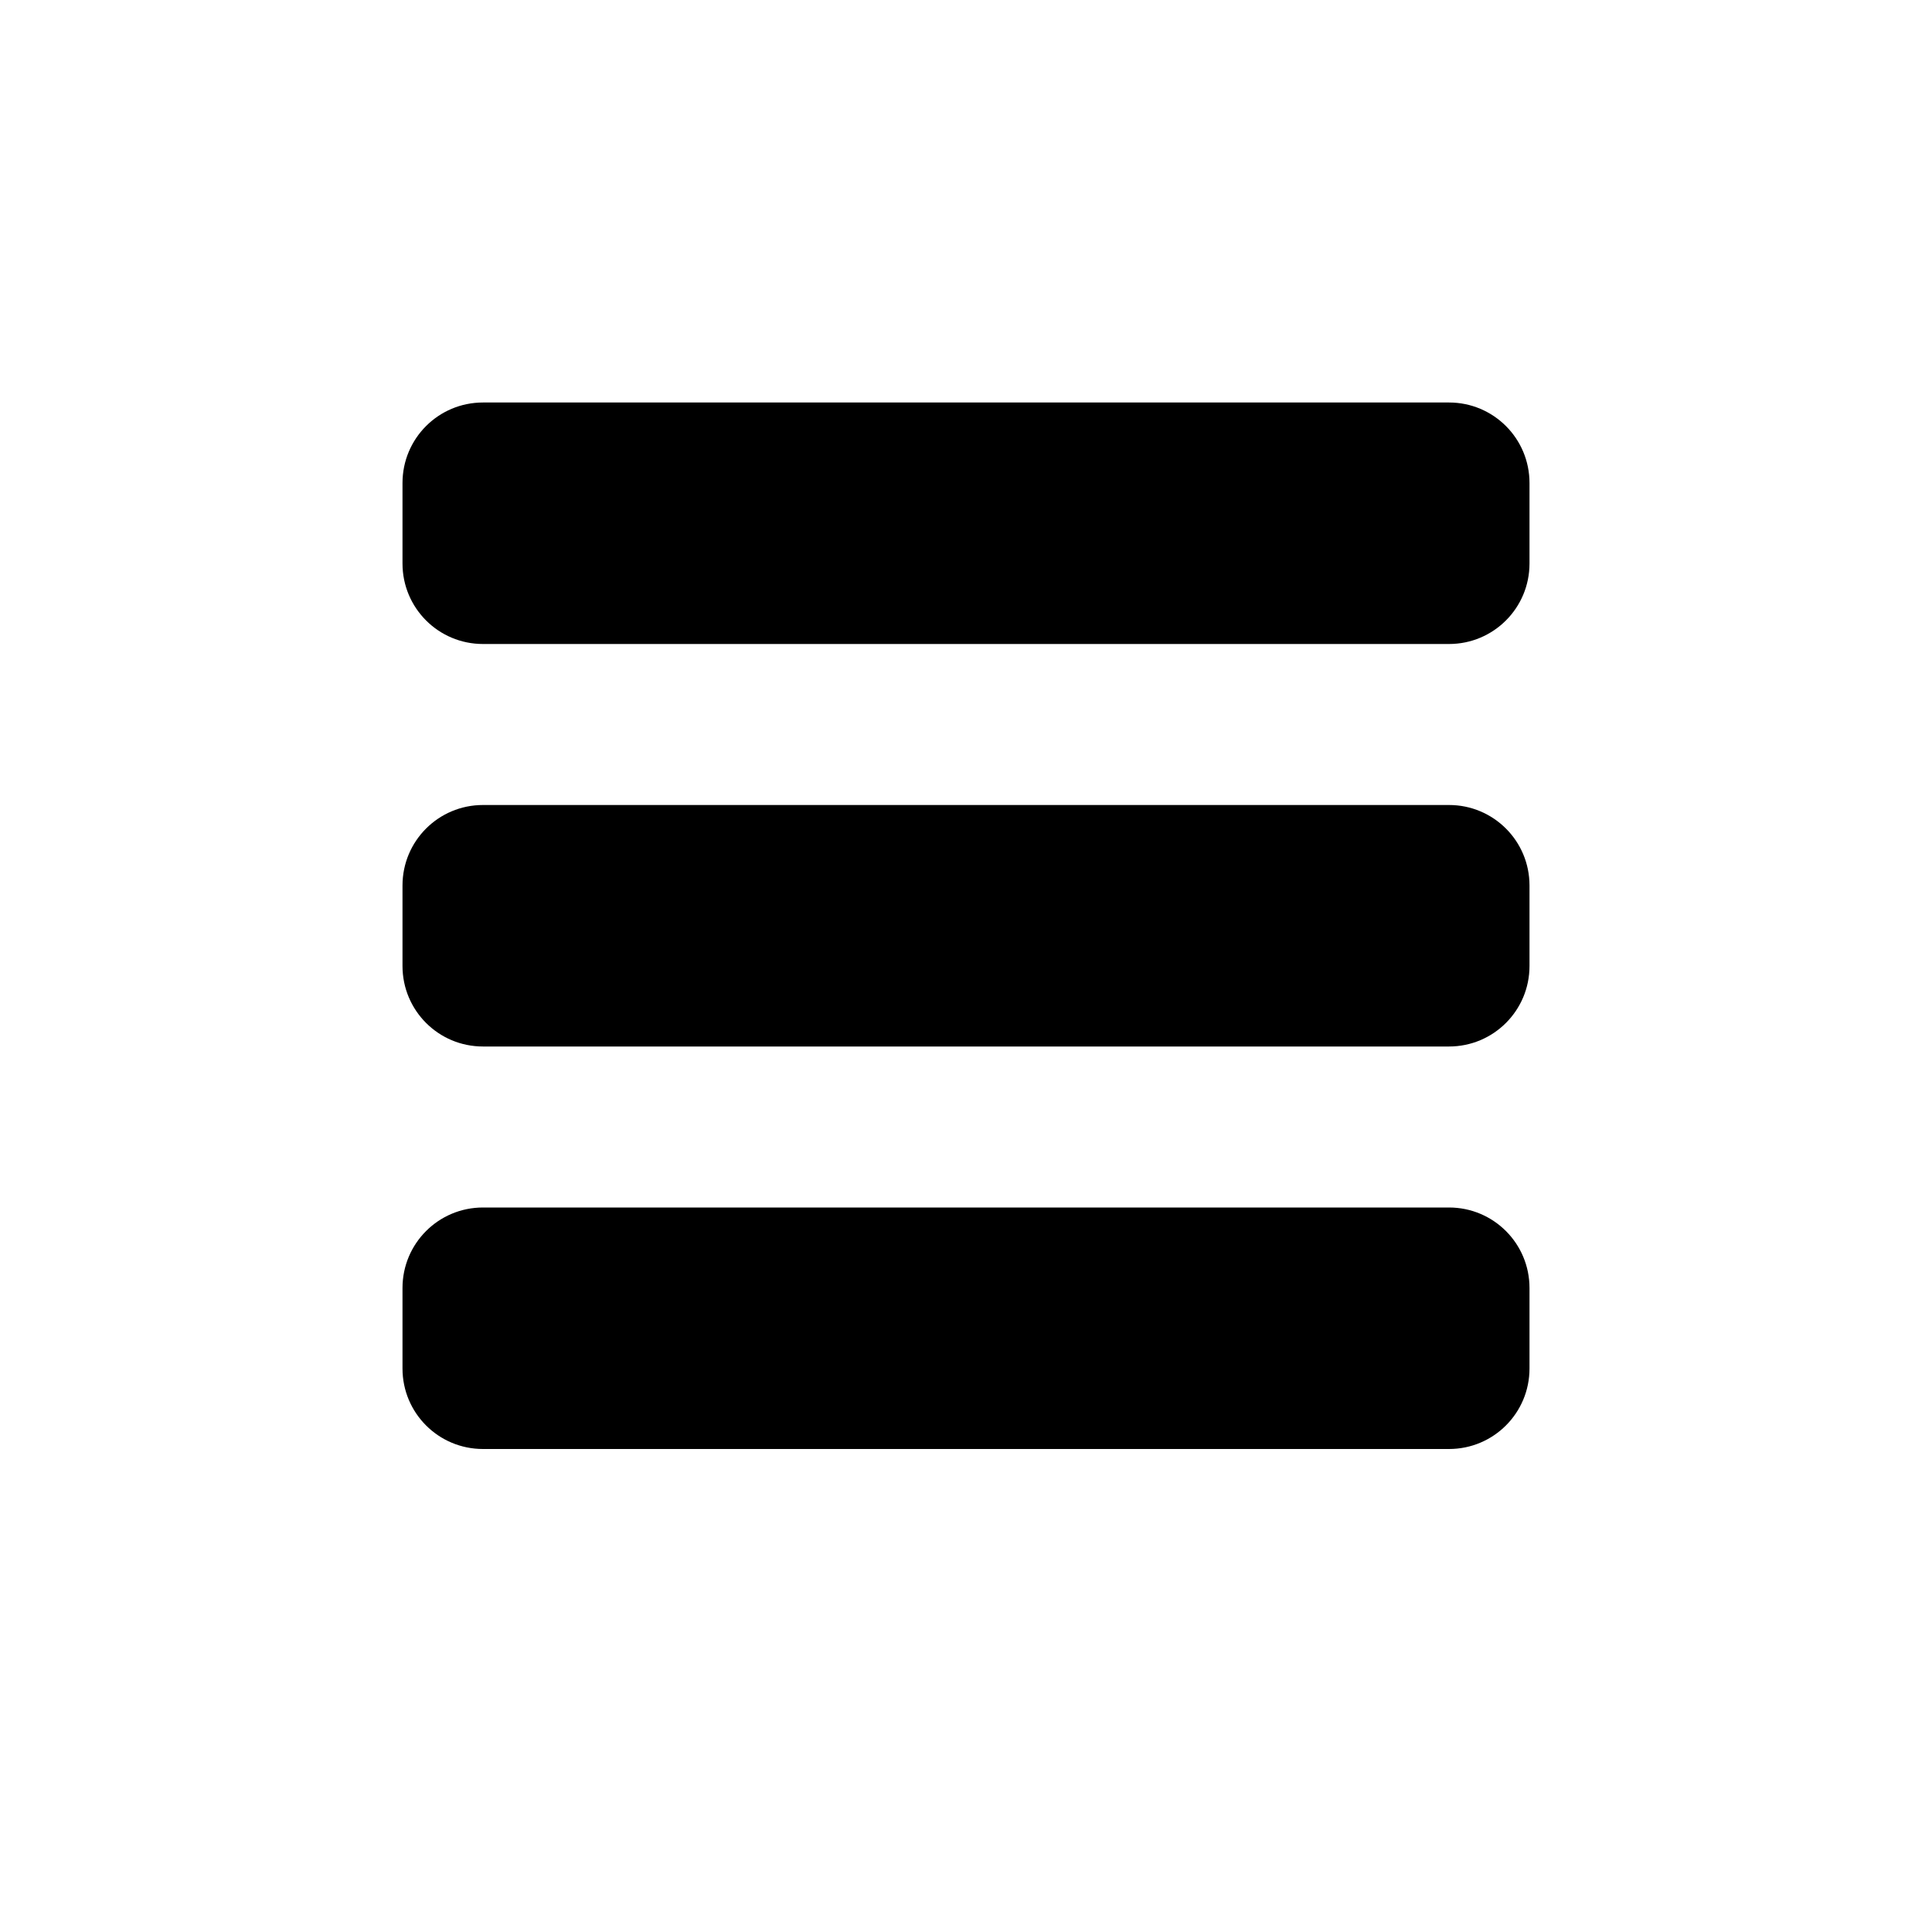
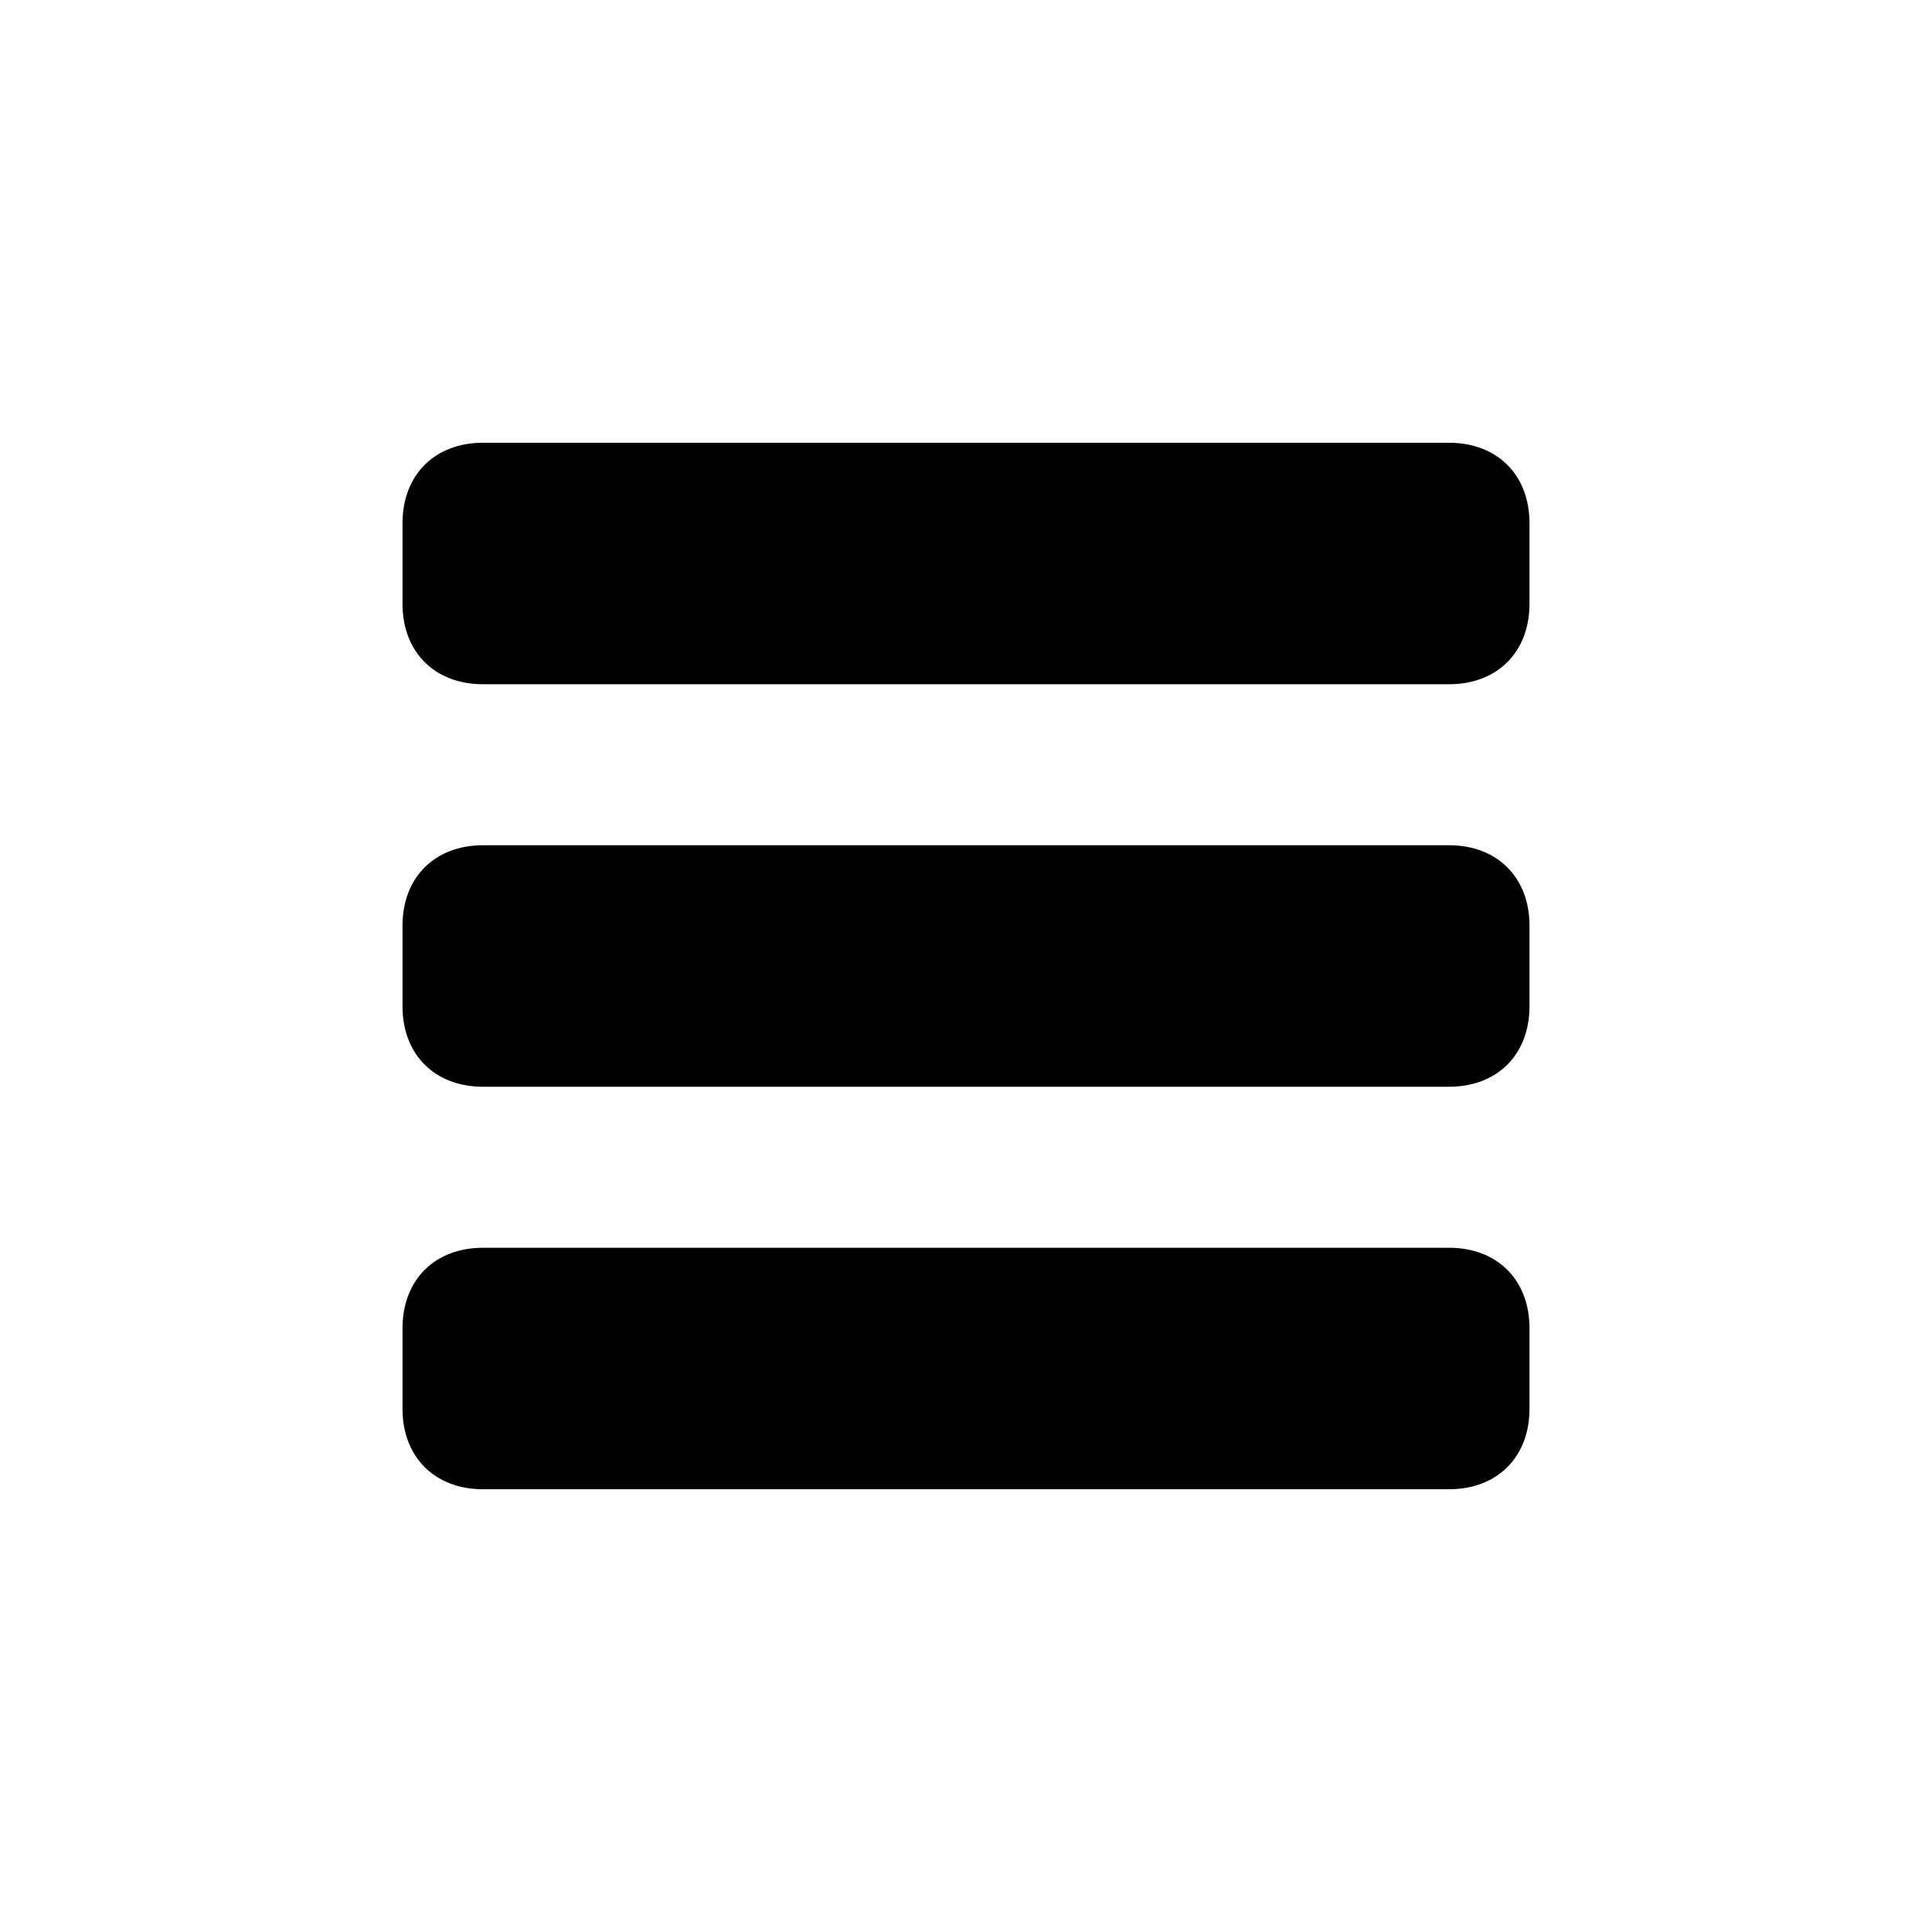
- <svg xmlns="http://www.w3.org/2000/svg" width="24" height="24" viewBox="0 0 24 24">
+ <svg xmlns="http://www.w3.org/2000/svg" viewBox="0 0 24 24" id="svg3165">
  <g id="menu">
-     <path id="lines" d="M6 15h12c.553 0 1 .447 1 1v1c0 .553-.447 1-1 1h-12c-.553 0-1-.447-1-1v-1c0-.553.447-1 1-1zm-1-4v1c0 .553.447 1 1 1h12c.553 0 1-.447 1-1v-1c0-.553-.447-1-1-1h-12c-.553 0-1 .447-1 1zm0-5v1c0 .553.447 1 1 1h12c.553 0 1-.447 1-1v-1c0-.553-.447-1-1-1h-12c-.553 0-1 .447-1 1z" />
+     <path id="lines" d="M6 15.5h12c.6 0 1 .4 1 1v1c0 .6-.4 1-1 1H6c-.6 0-1-.4-1-1v-1c0-.6.4-1 1-1zm-1-4v1c0 .6.4 1 1 1h12c.6 0 1-.4 1-1v-1c0-.6-.4-1-1-1H6c-.6 0-1 .4-1 1zm0-5v1c0 .6.4 1 1 1h12c.6 0 1-.4 1-1v-1c0-.6-.4-1-1-1H6c-.6 0-1 .4-1 1z" />
  </g>
</svg>
